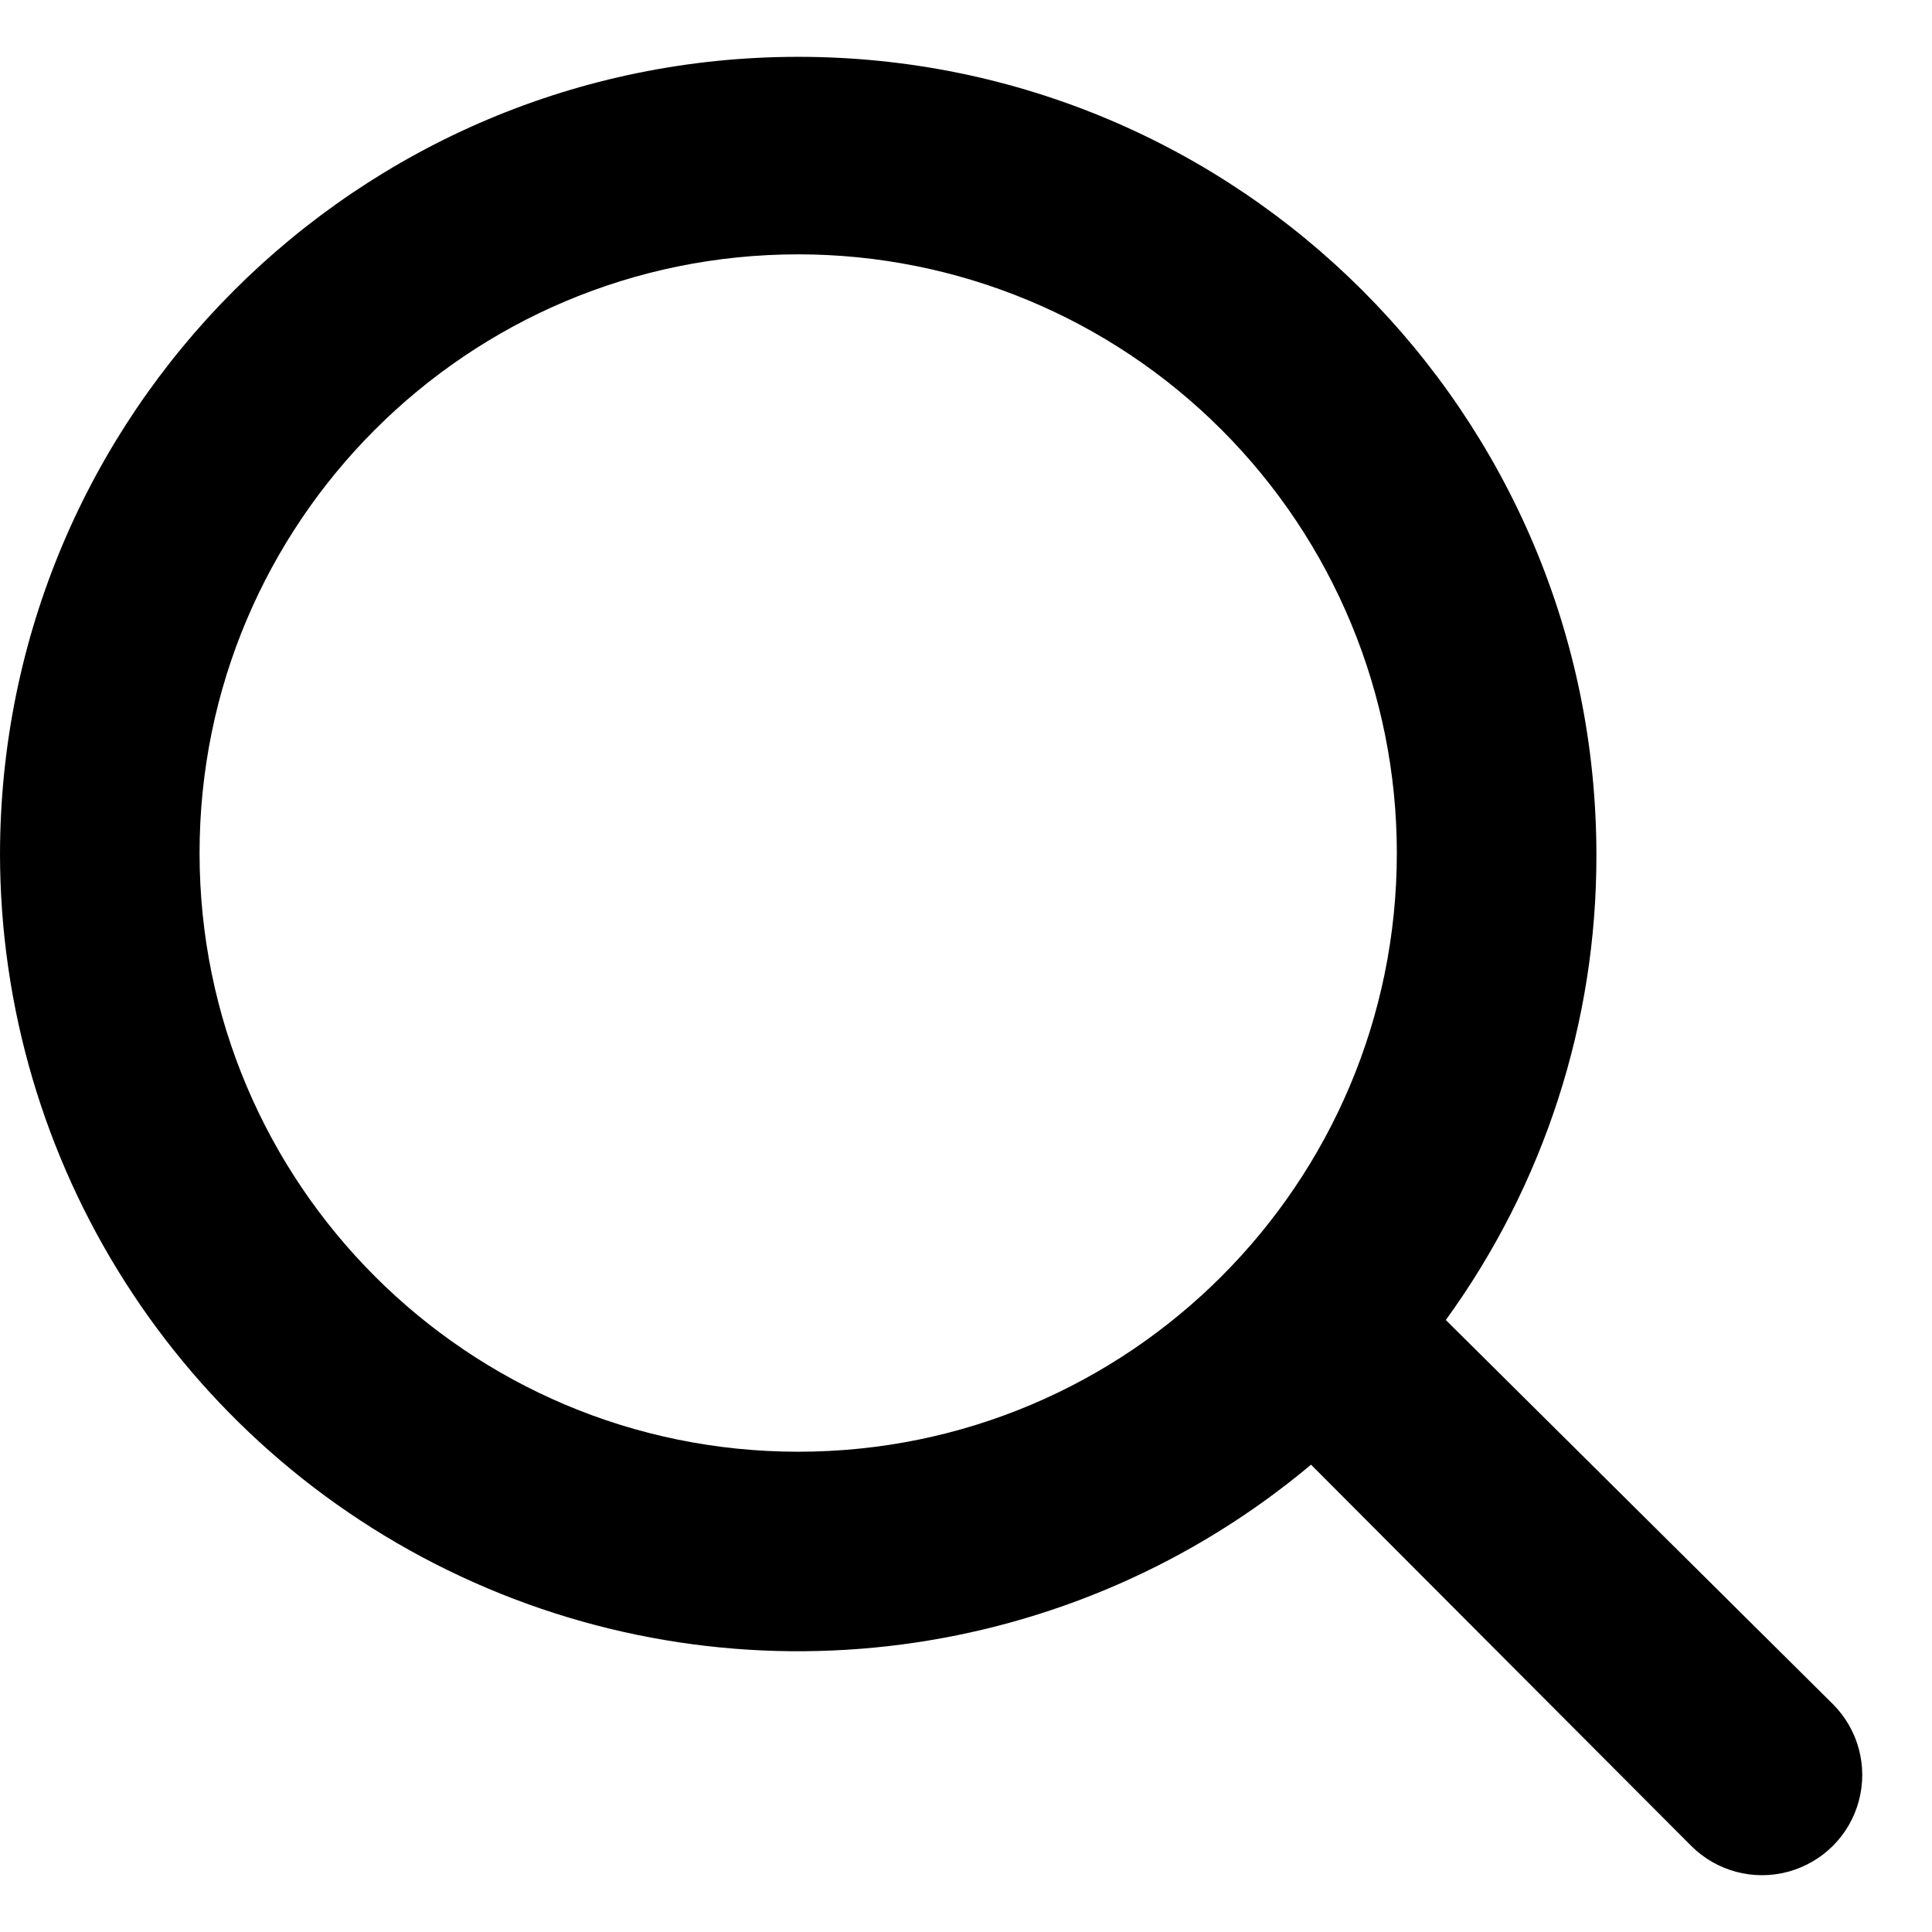
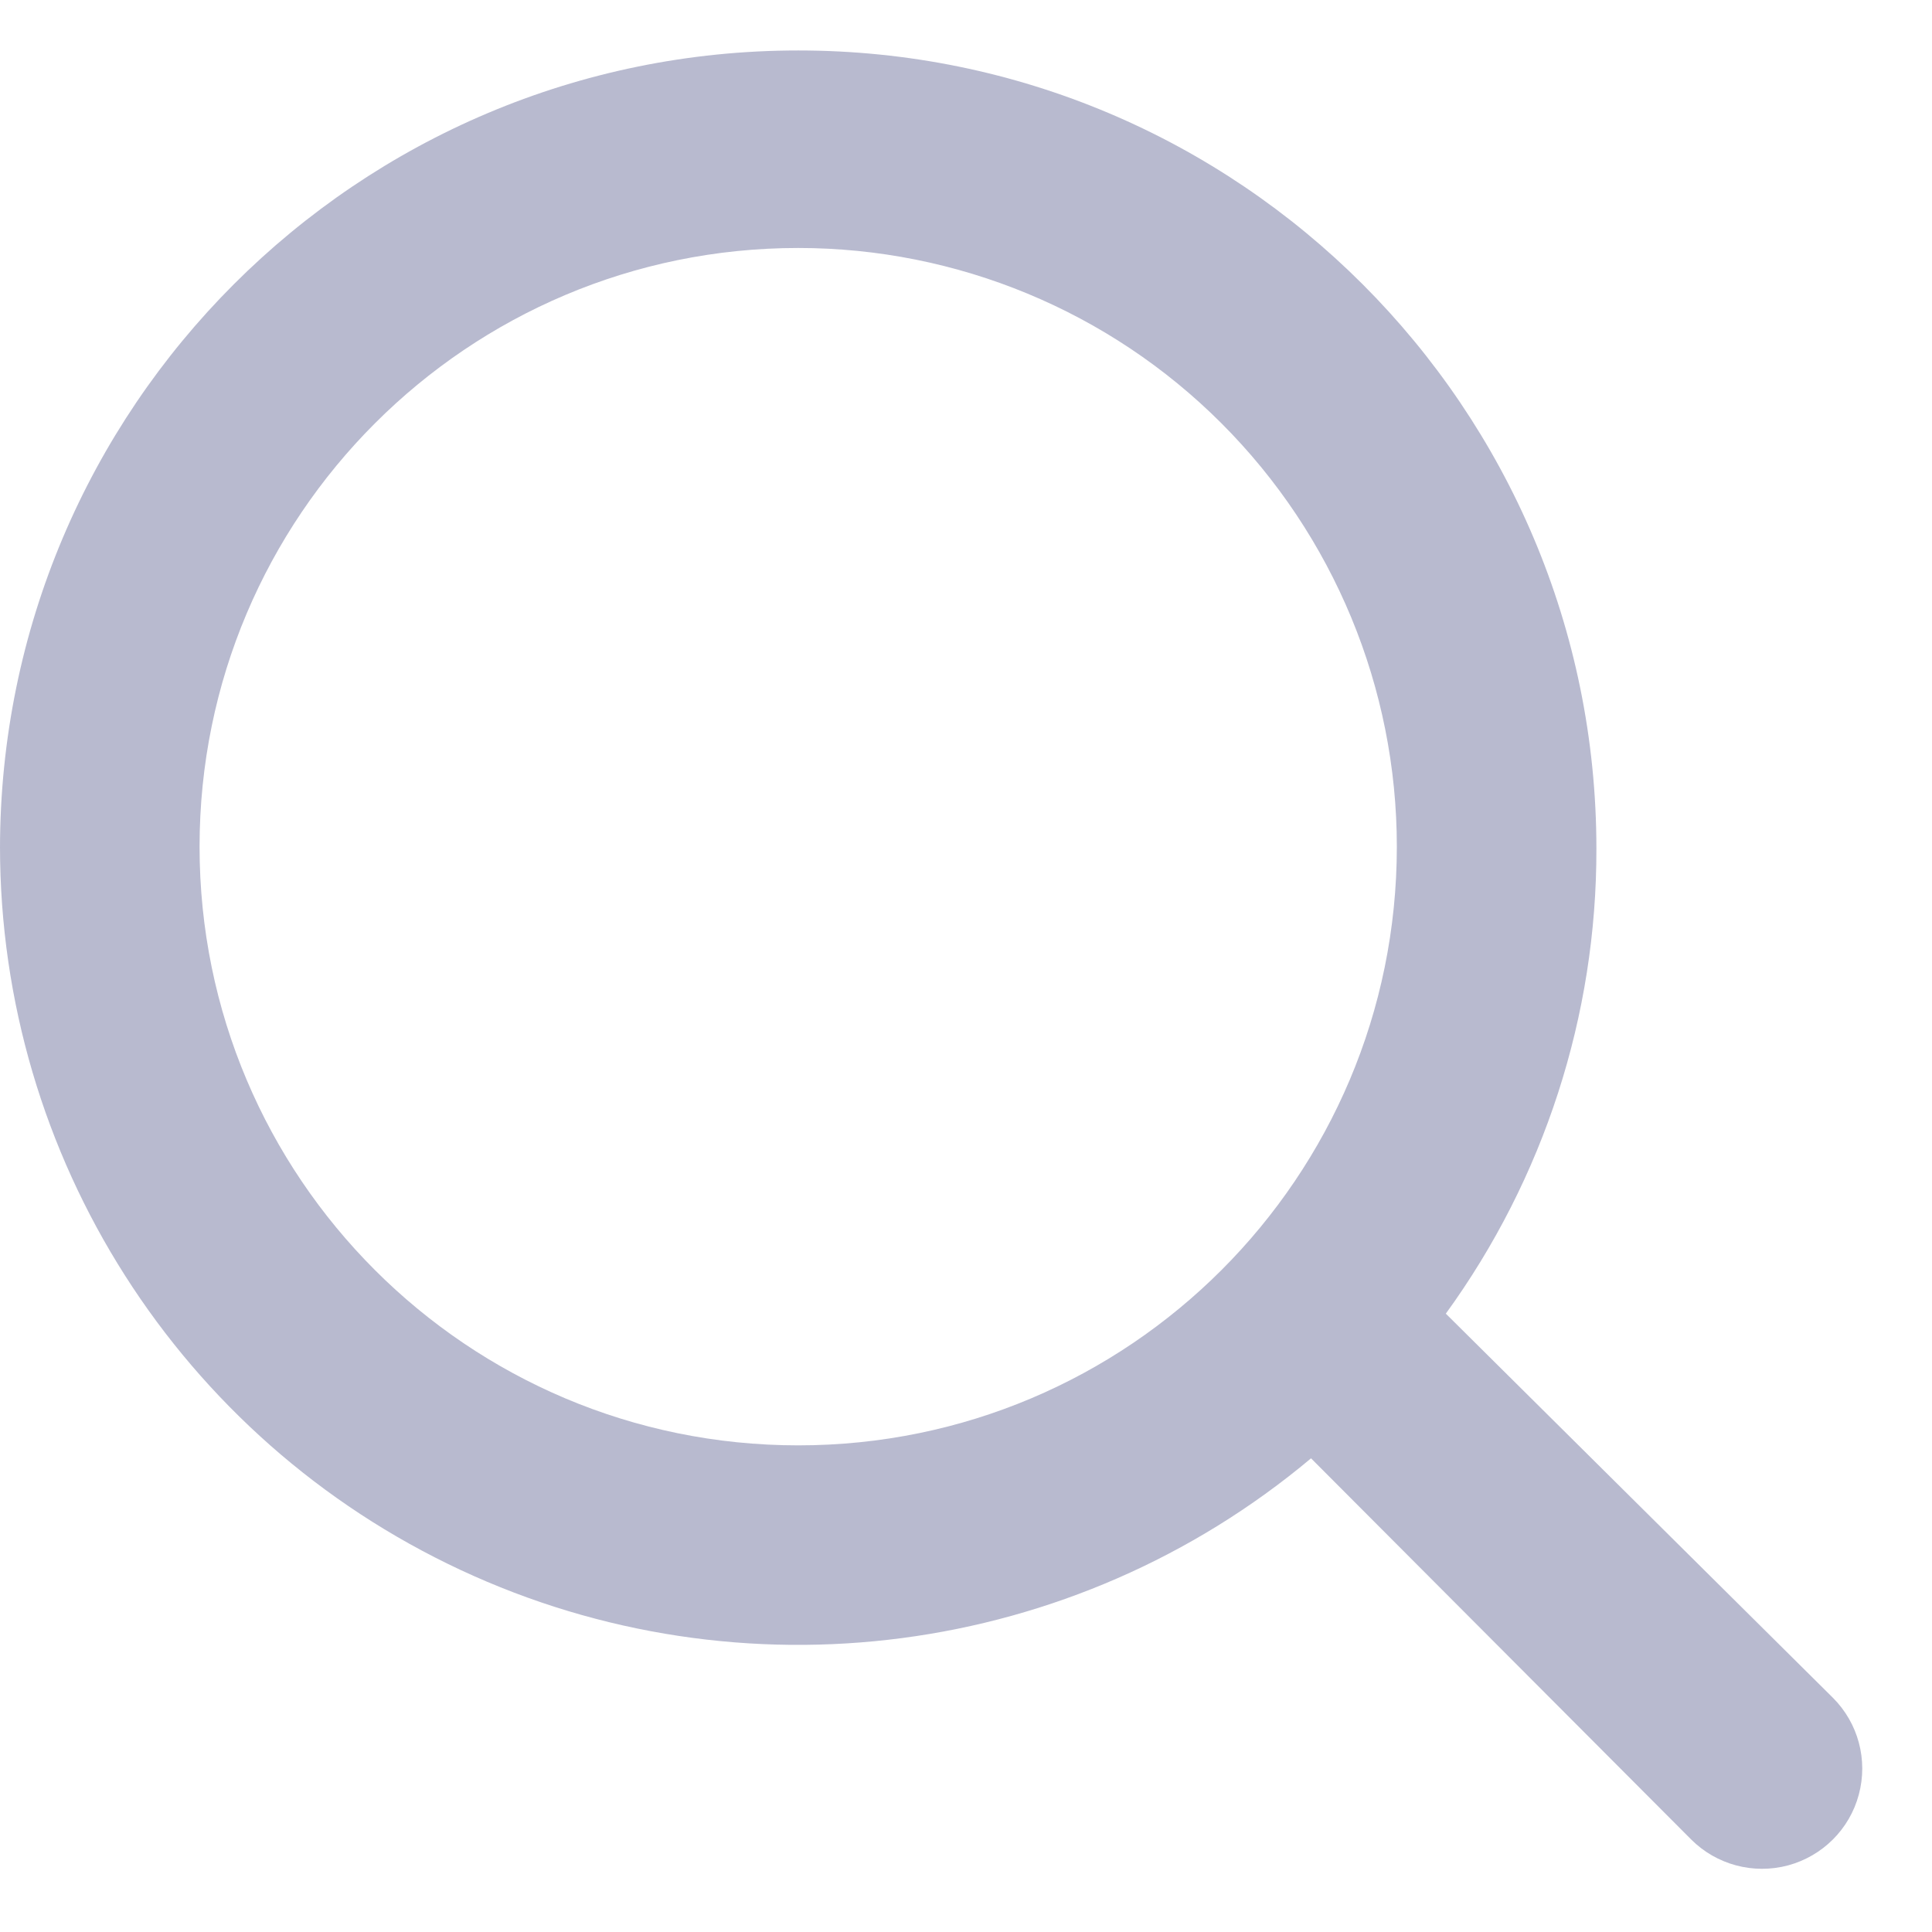
- <svg xmlns="http://www.w3.org/2000/svg" viewBox="0 0 17 17" fill="none">
-   <path fill-rule="evenodd" clip-rule="evenodd" d="M-3.93136e-07 7.506C9.71105e-05 10.235 1.581 12.717 4.054 13.871C6.527 15.025 9.445 14.641 11.536 12.888L14.881 16.242C15.104 16.465 15.429 16.552 15.733 16.47C16.037 16.388 16.275 16.151 16.356 15.847C16.438 15.542 16.351 15.218 16.128 14.995L12.722 11.615C13.585 10.426 14.05 8.993 14.047 7.524C14.047 3.645 10.903 0.5 7.024 0.5C3.145 0.5 -5.61927e-07 3.645 -3.92368e-07 7.524L-3.93136e-07 7.506ZM12.291 7.506C12.291 10.415 9.933 12.774 7.024 12.774C4.114 12.774 1.756 10.415 1.756 7.506C1.756 4.597 4.114 2.238 7.024 2.238C8.421 2.238 9.761 2.793 10.748 3.781C11.736 4.769 12.291 6.109 12.291 7.506Z" fill="currentColor" />
+ <svg xmlns="http://www.w3.org/2000/svg" width="17" height="17" viewBox="0 0 17 17" fill="none">
+   <path fill-rule="evenodd" clip-rule="evenodd" d="M-3.93136e-07 7.45C9.71105e-05 10.179 1.581 12.661 4.054 13.815C6.527 14.969 9.445 14.585 11.536 12.832L14.881 16.186C15.104 16.409 15.429 16.495 15.733 16.414C16.037 16.332 16.275 16.095 16.356 15.791C16.438 15.486 16.351 15.162 16.128 14.939L12.722 11.559C13.585 10.37 14.05 8.937 14.047 7.468C14.047 3.589 10.903 0.444 7.024 0.444C3.145 0.444 -5.61927e-07 3.589 -3.92368e-07 7.468L-3.93136e-07 7.45ZM12.291 7.45C12.291 10.36 9.933 12.718 7.024 12.718C4.114 12.718 1.756 10.36 1.756 7.45C1.756 4.541 4.114 2.182 7.024 2.182C8.421 2.182 9.761 2.737 10.748 3.725C11.736 4.713 12.291 6.053 12.291 7.45Z" fill="#B8BACF" />
</svg>
